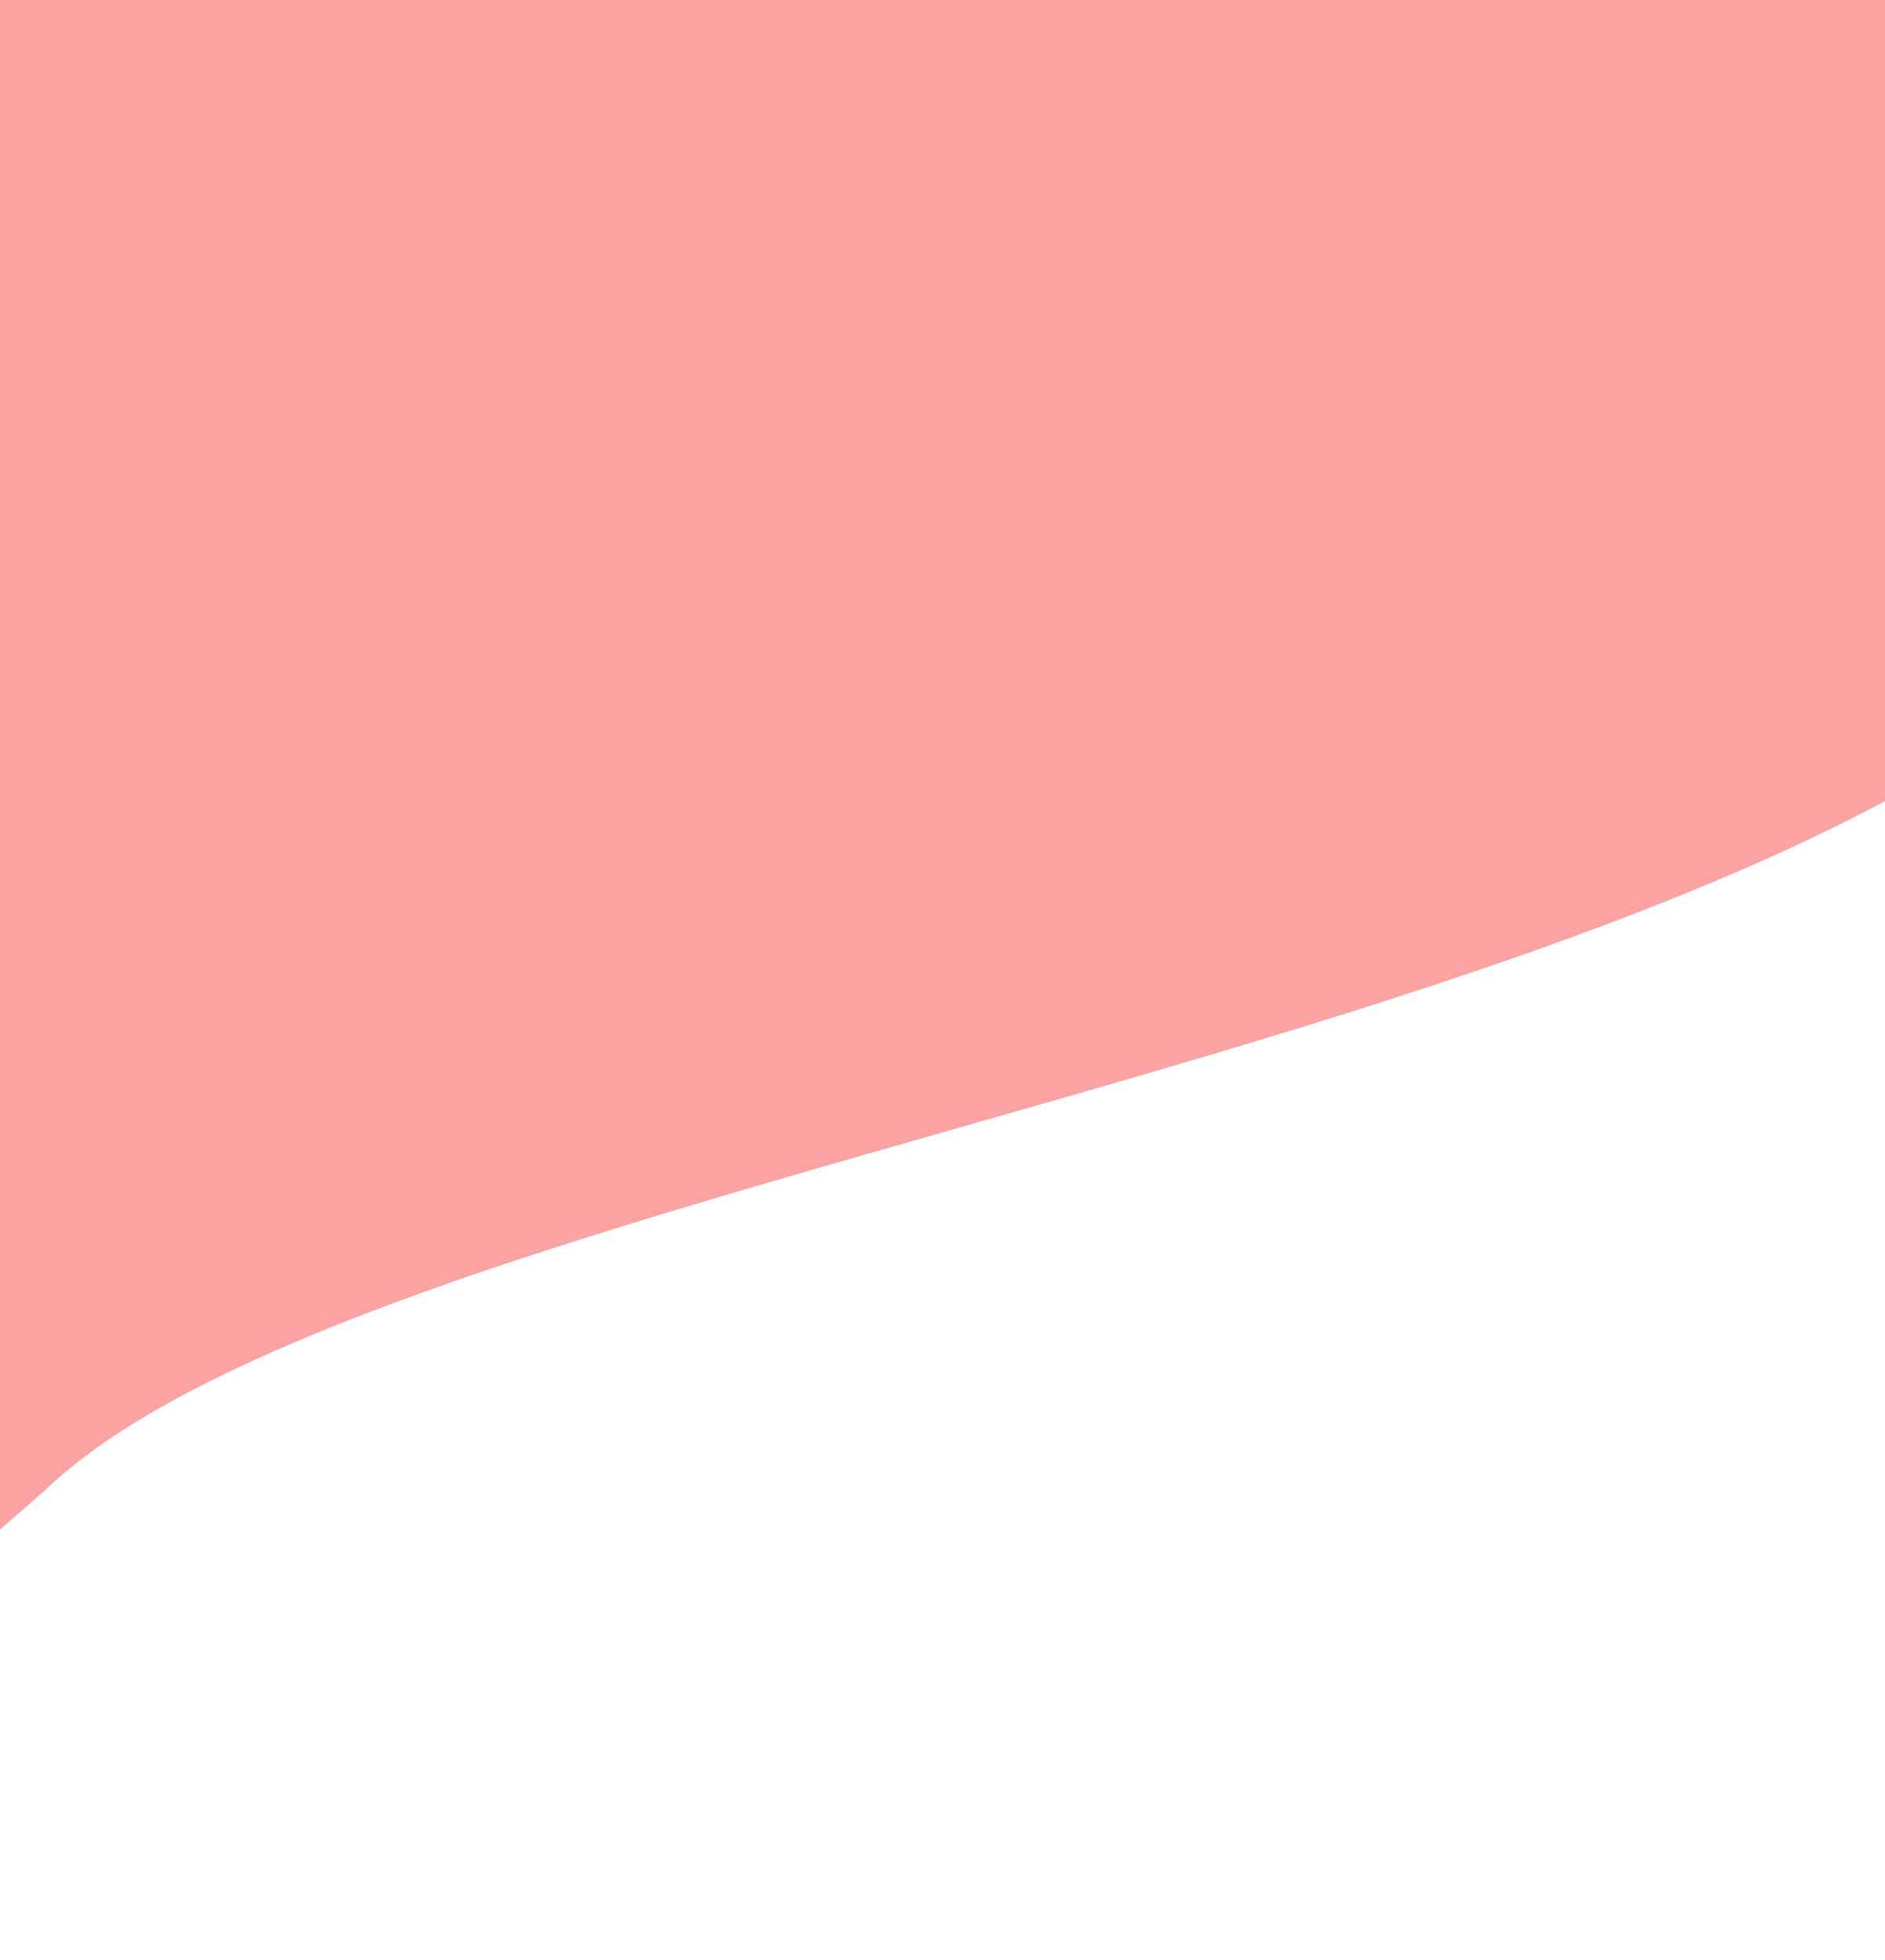
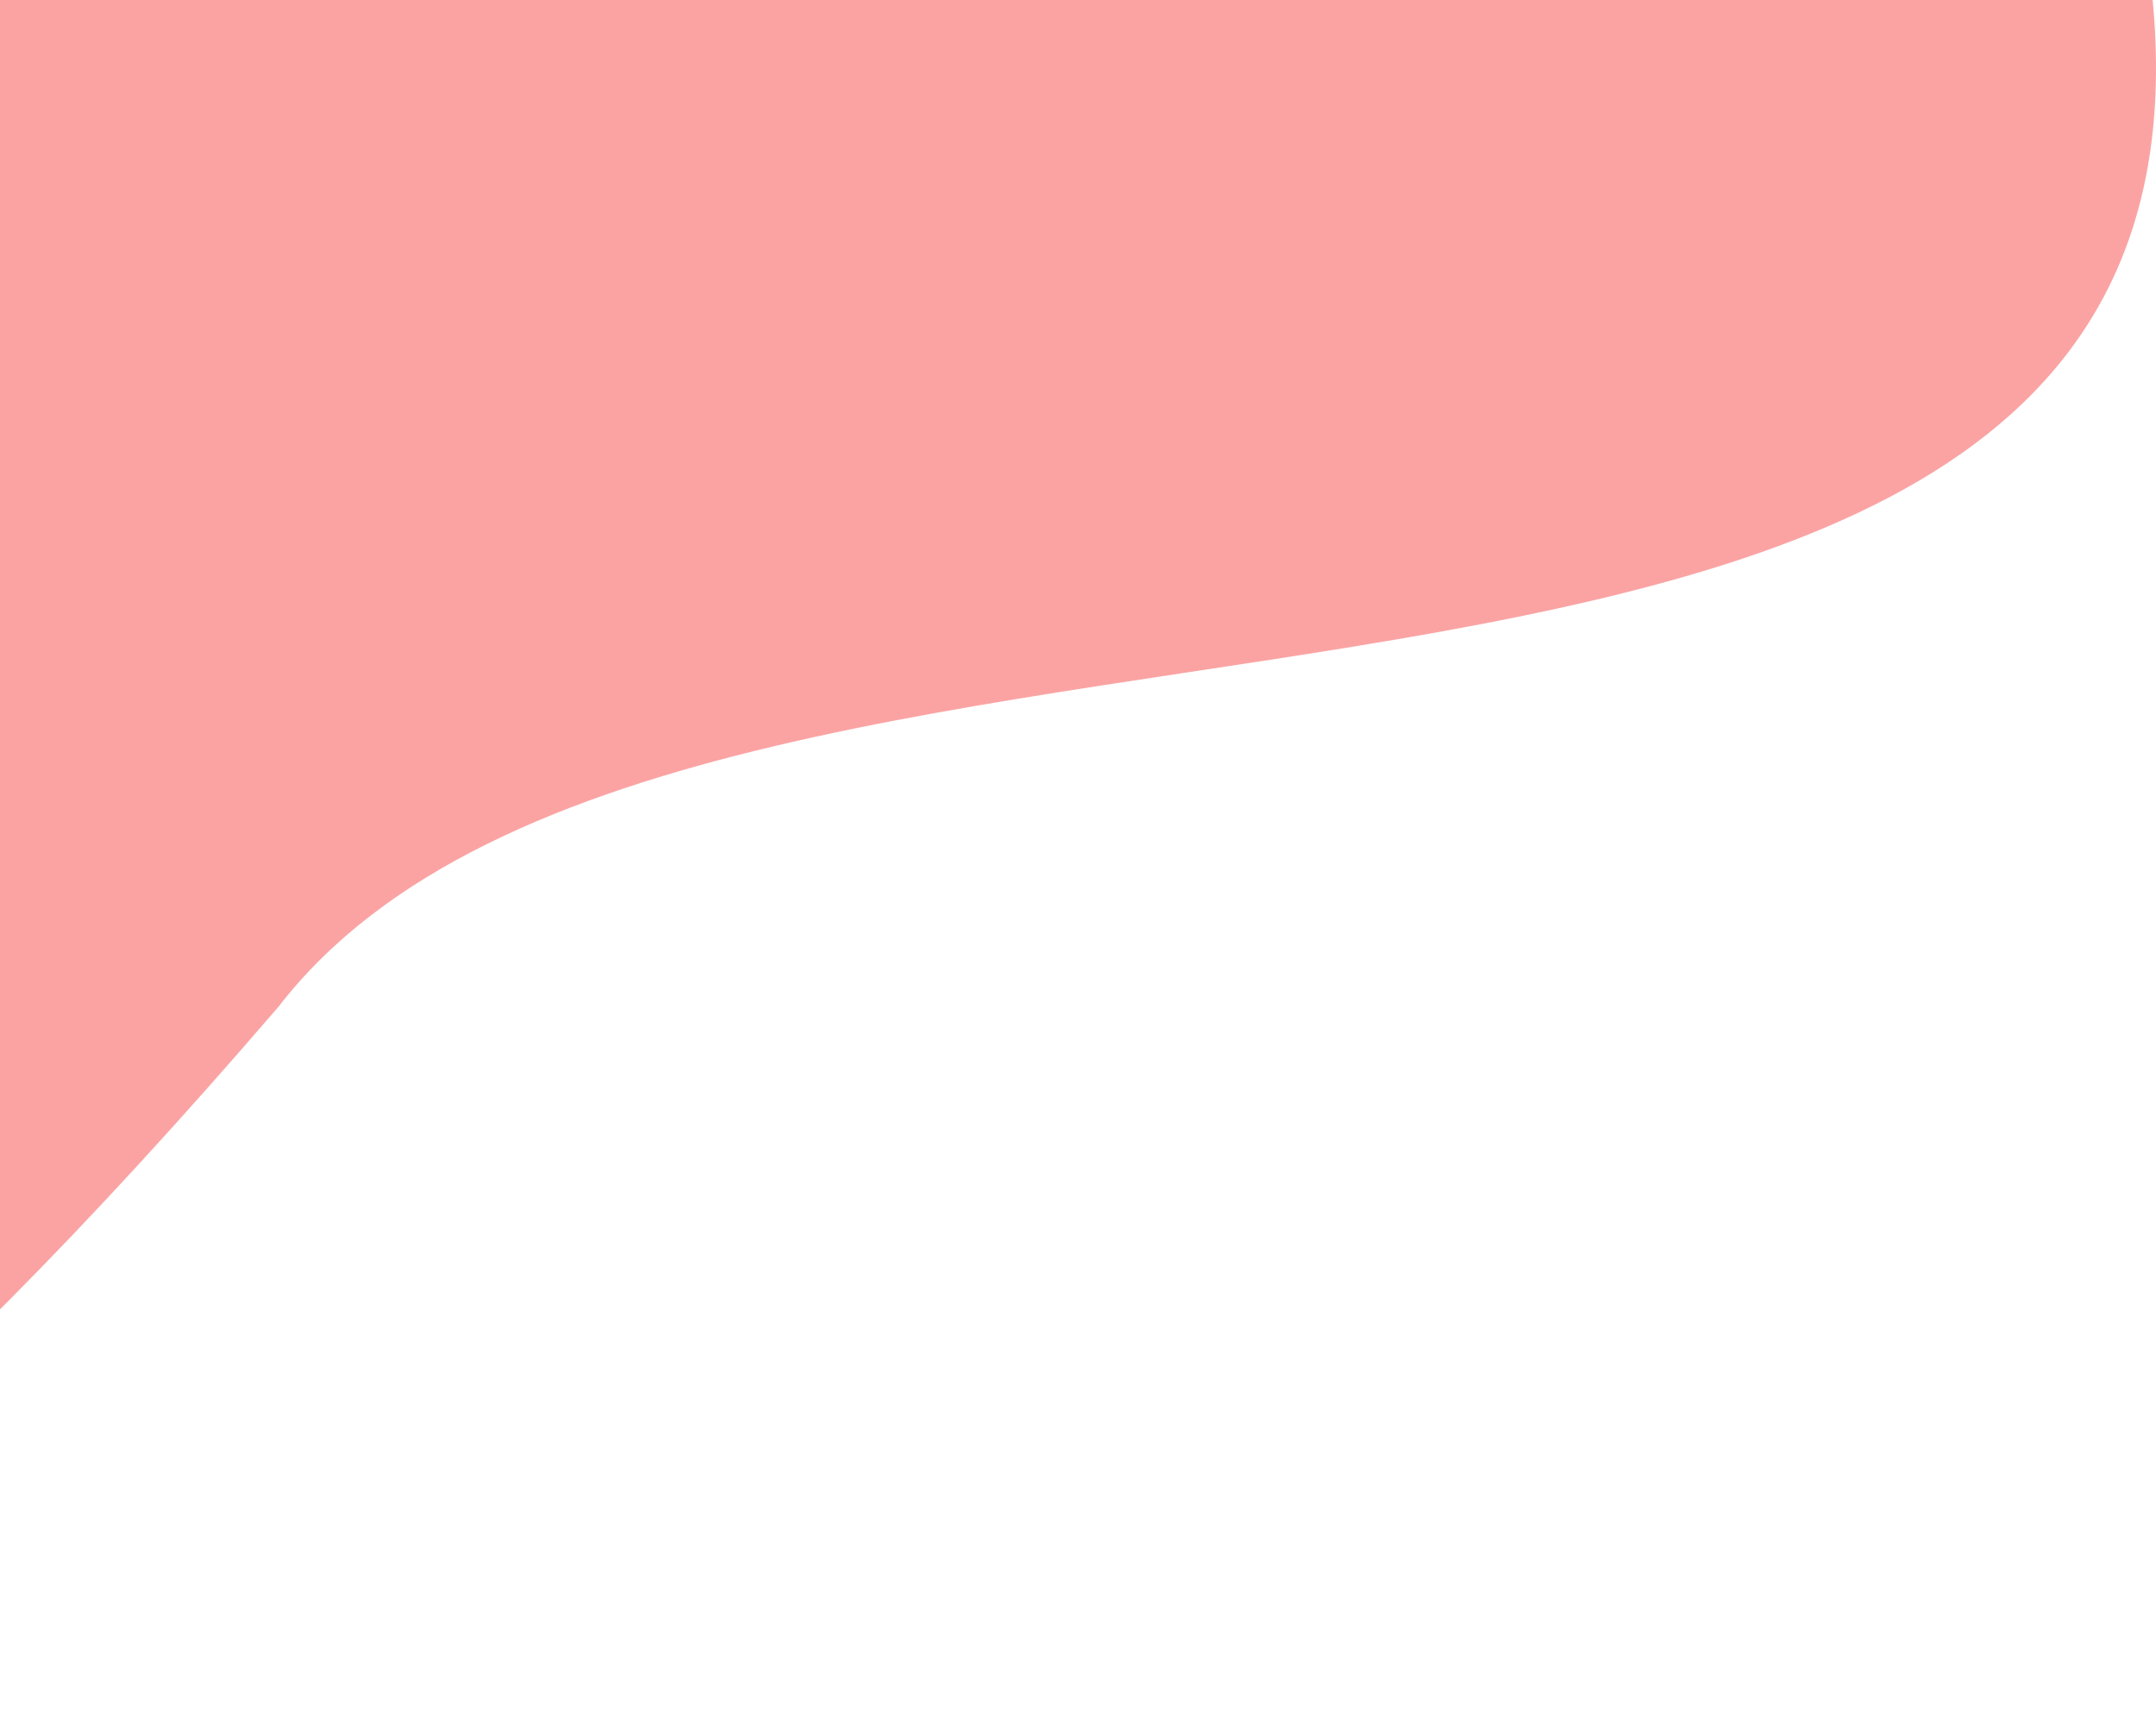
- <svg xmlns="http://www.w3.org/2000/svg" width="375" height="390" viewBox="0 0 375 390" fill="none">
-   <path d="M441.153 41.004C442.755 46.719 443.442 52.859 444.58 58.684C472.243 200.374 87.598 219.836 8.466 296.986C-284.054 553.272 -135.057 206.23 -135.057 135.341C-135.057 64.452 -32.74 -37 93.474 -37C214.256 -37 423.376 -22.379 441.153 41.004Z" fill="#FBA3A3" />
+ <svg xmlns="http://www.w3.org/2000/svg" width="310" height="247" viewBox="0 0 310 247" fill="none">
+   <path d="M306.021 -24.739C306.724 -20.268 307.149 -15.543 307.964 -11.092C334.116 131.778 100.796 66.128 40.072 144.71C-183.346 404.528 -134.473 95.993 -134.473 24.126C-134.473 -47.74 -56.326 -106 40.072 -106C133.358 -106 295.636 -90.843 306.021 -24.739Z" fill="#FBA3A3" />
</svg>
